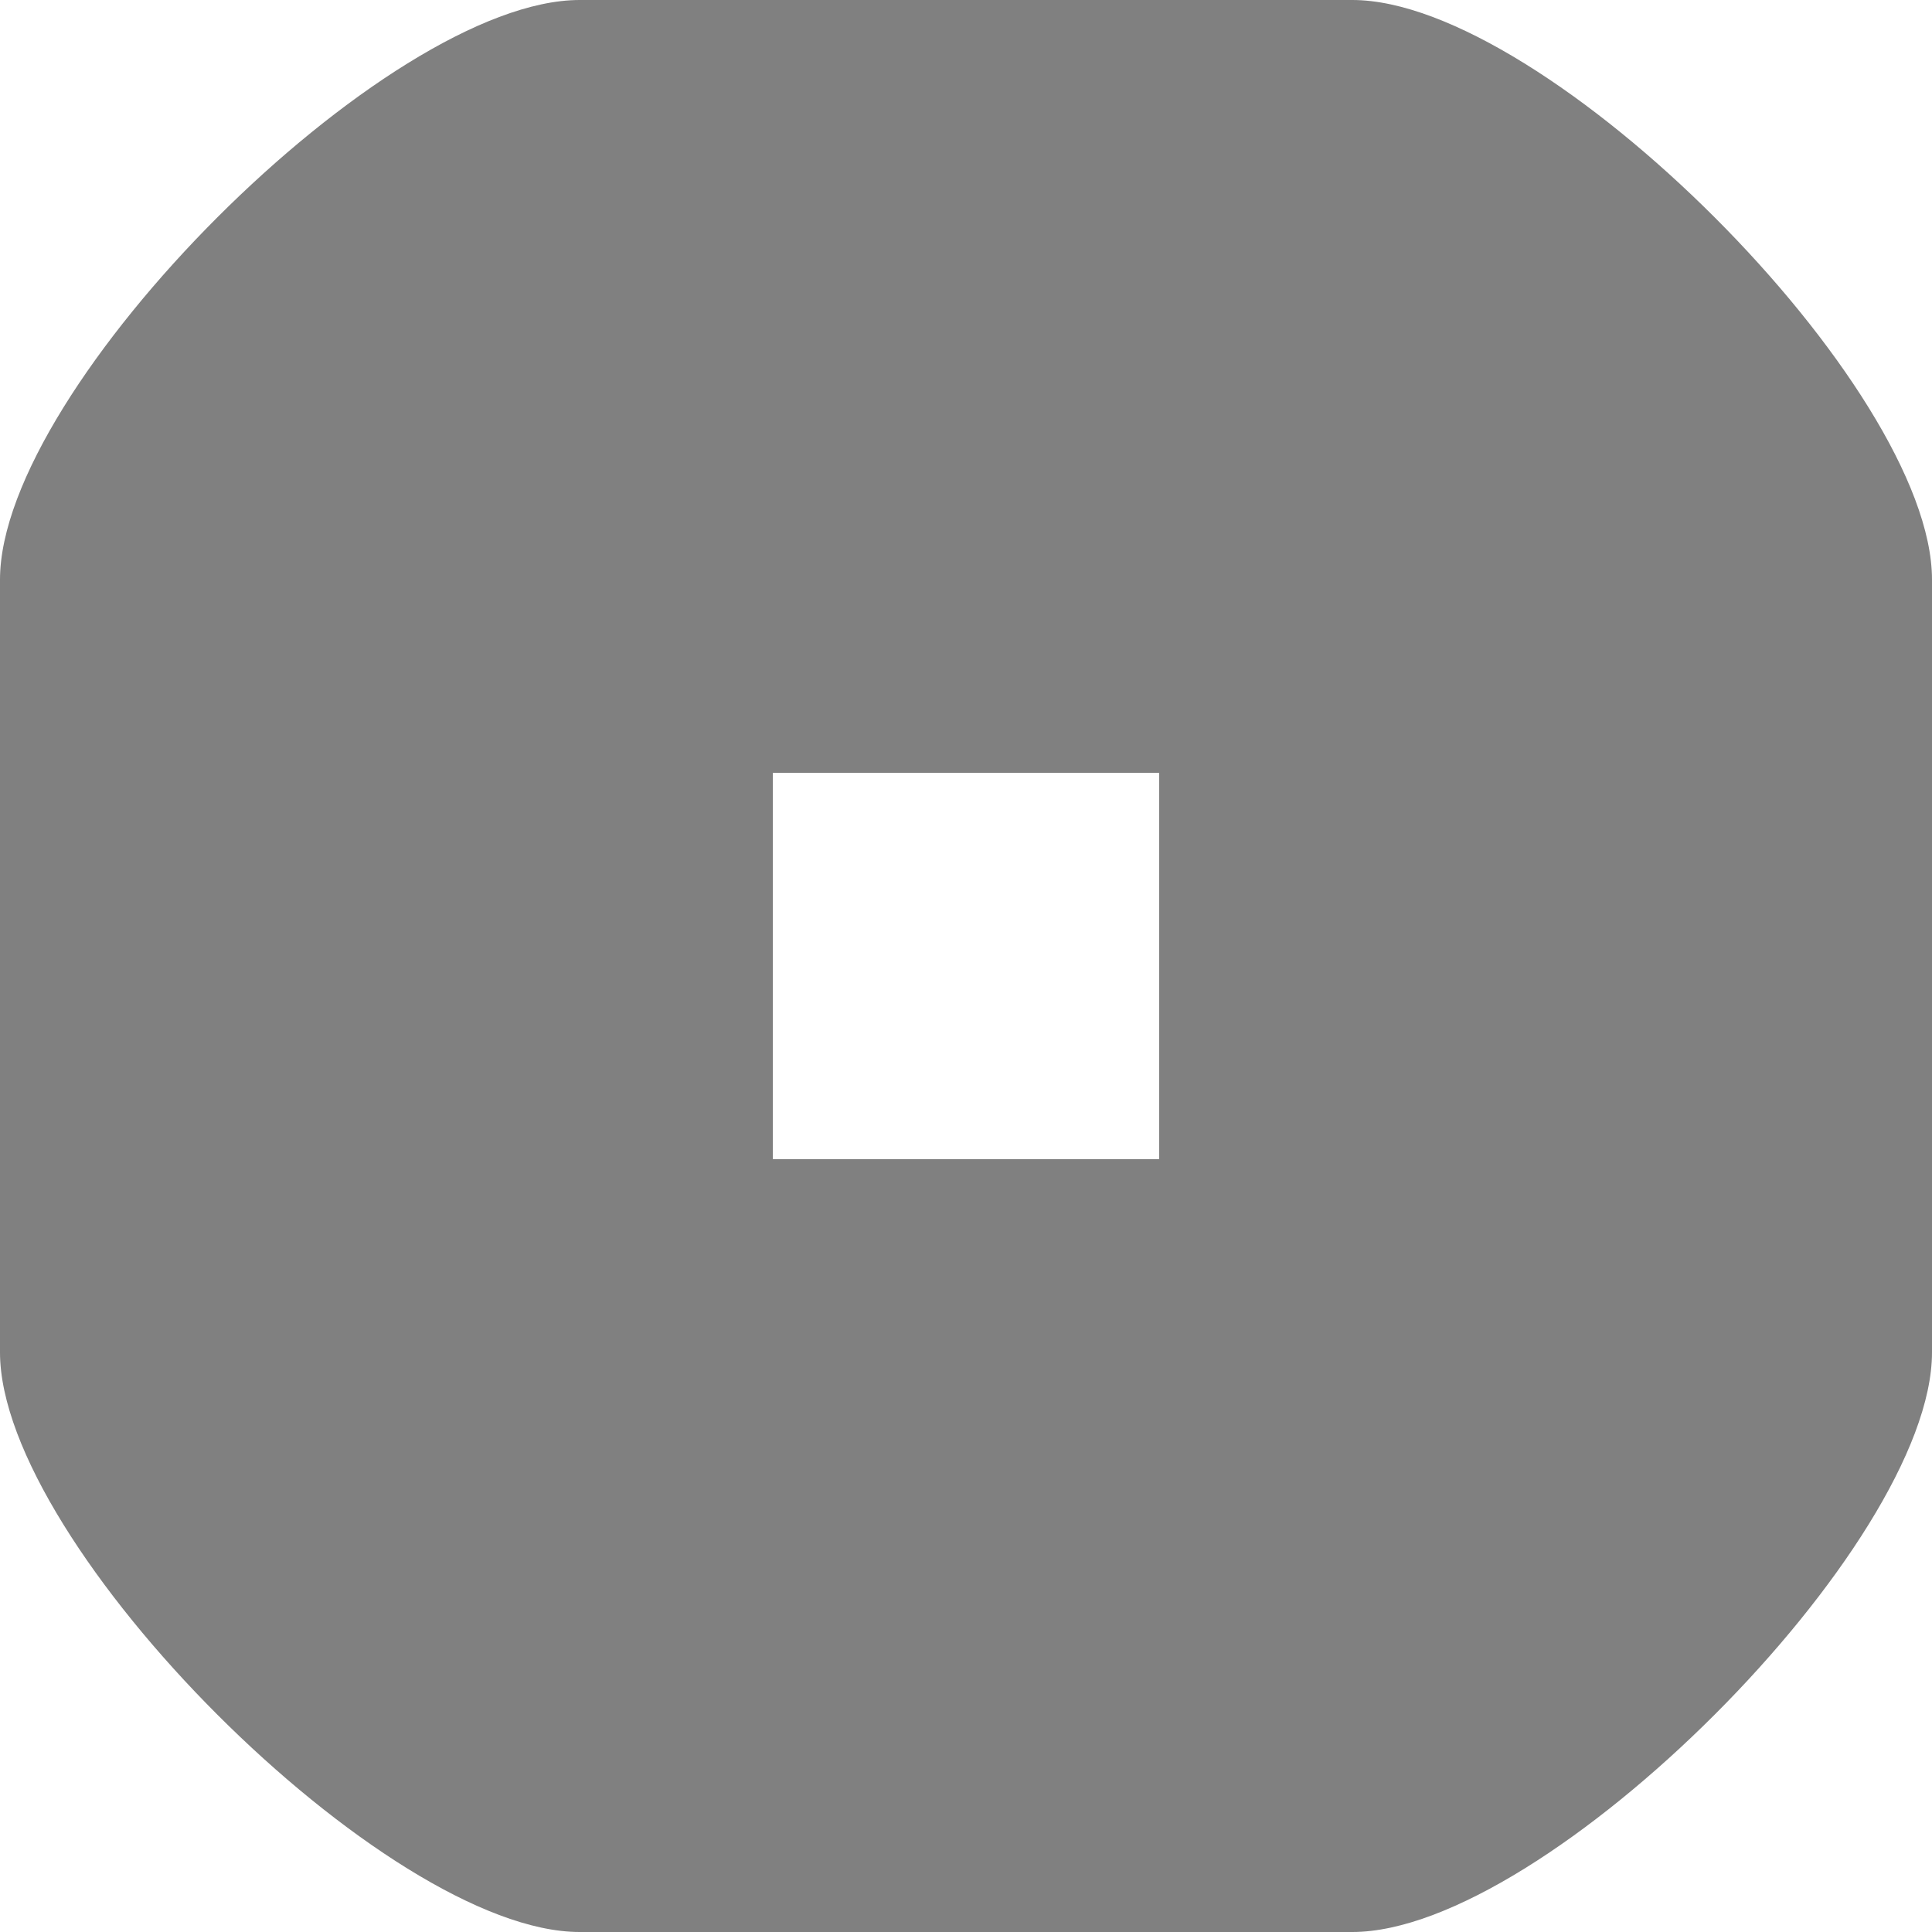
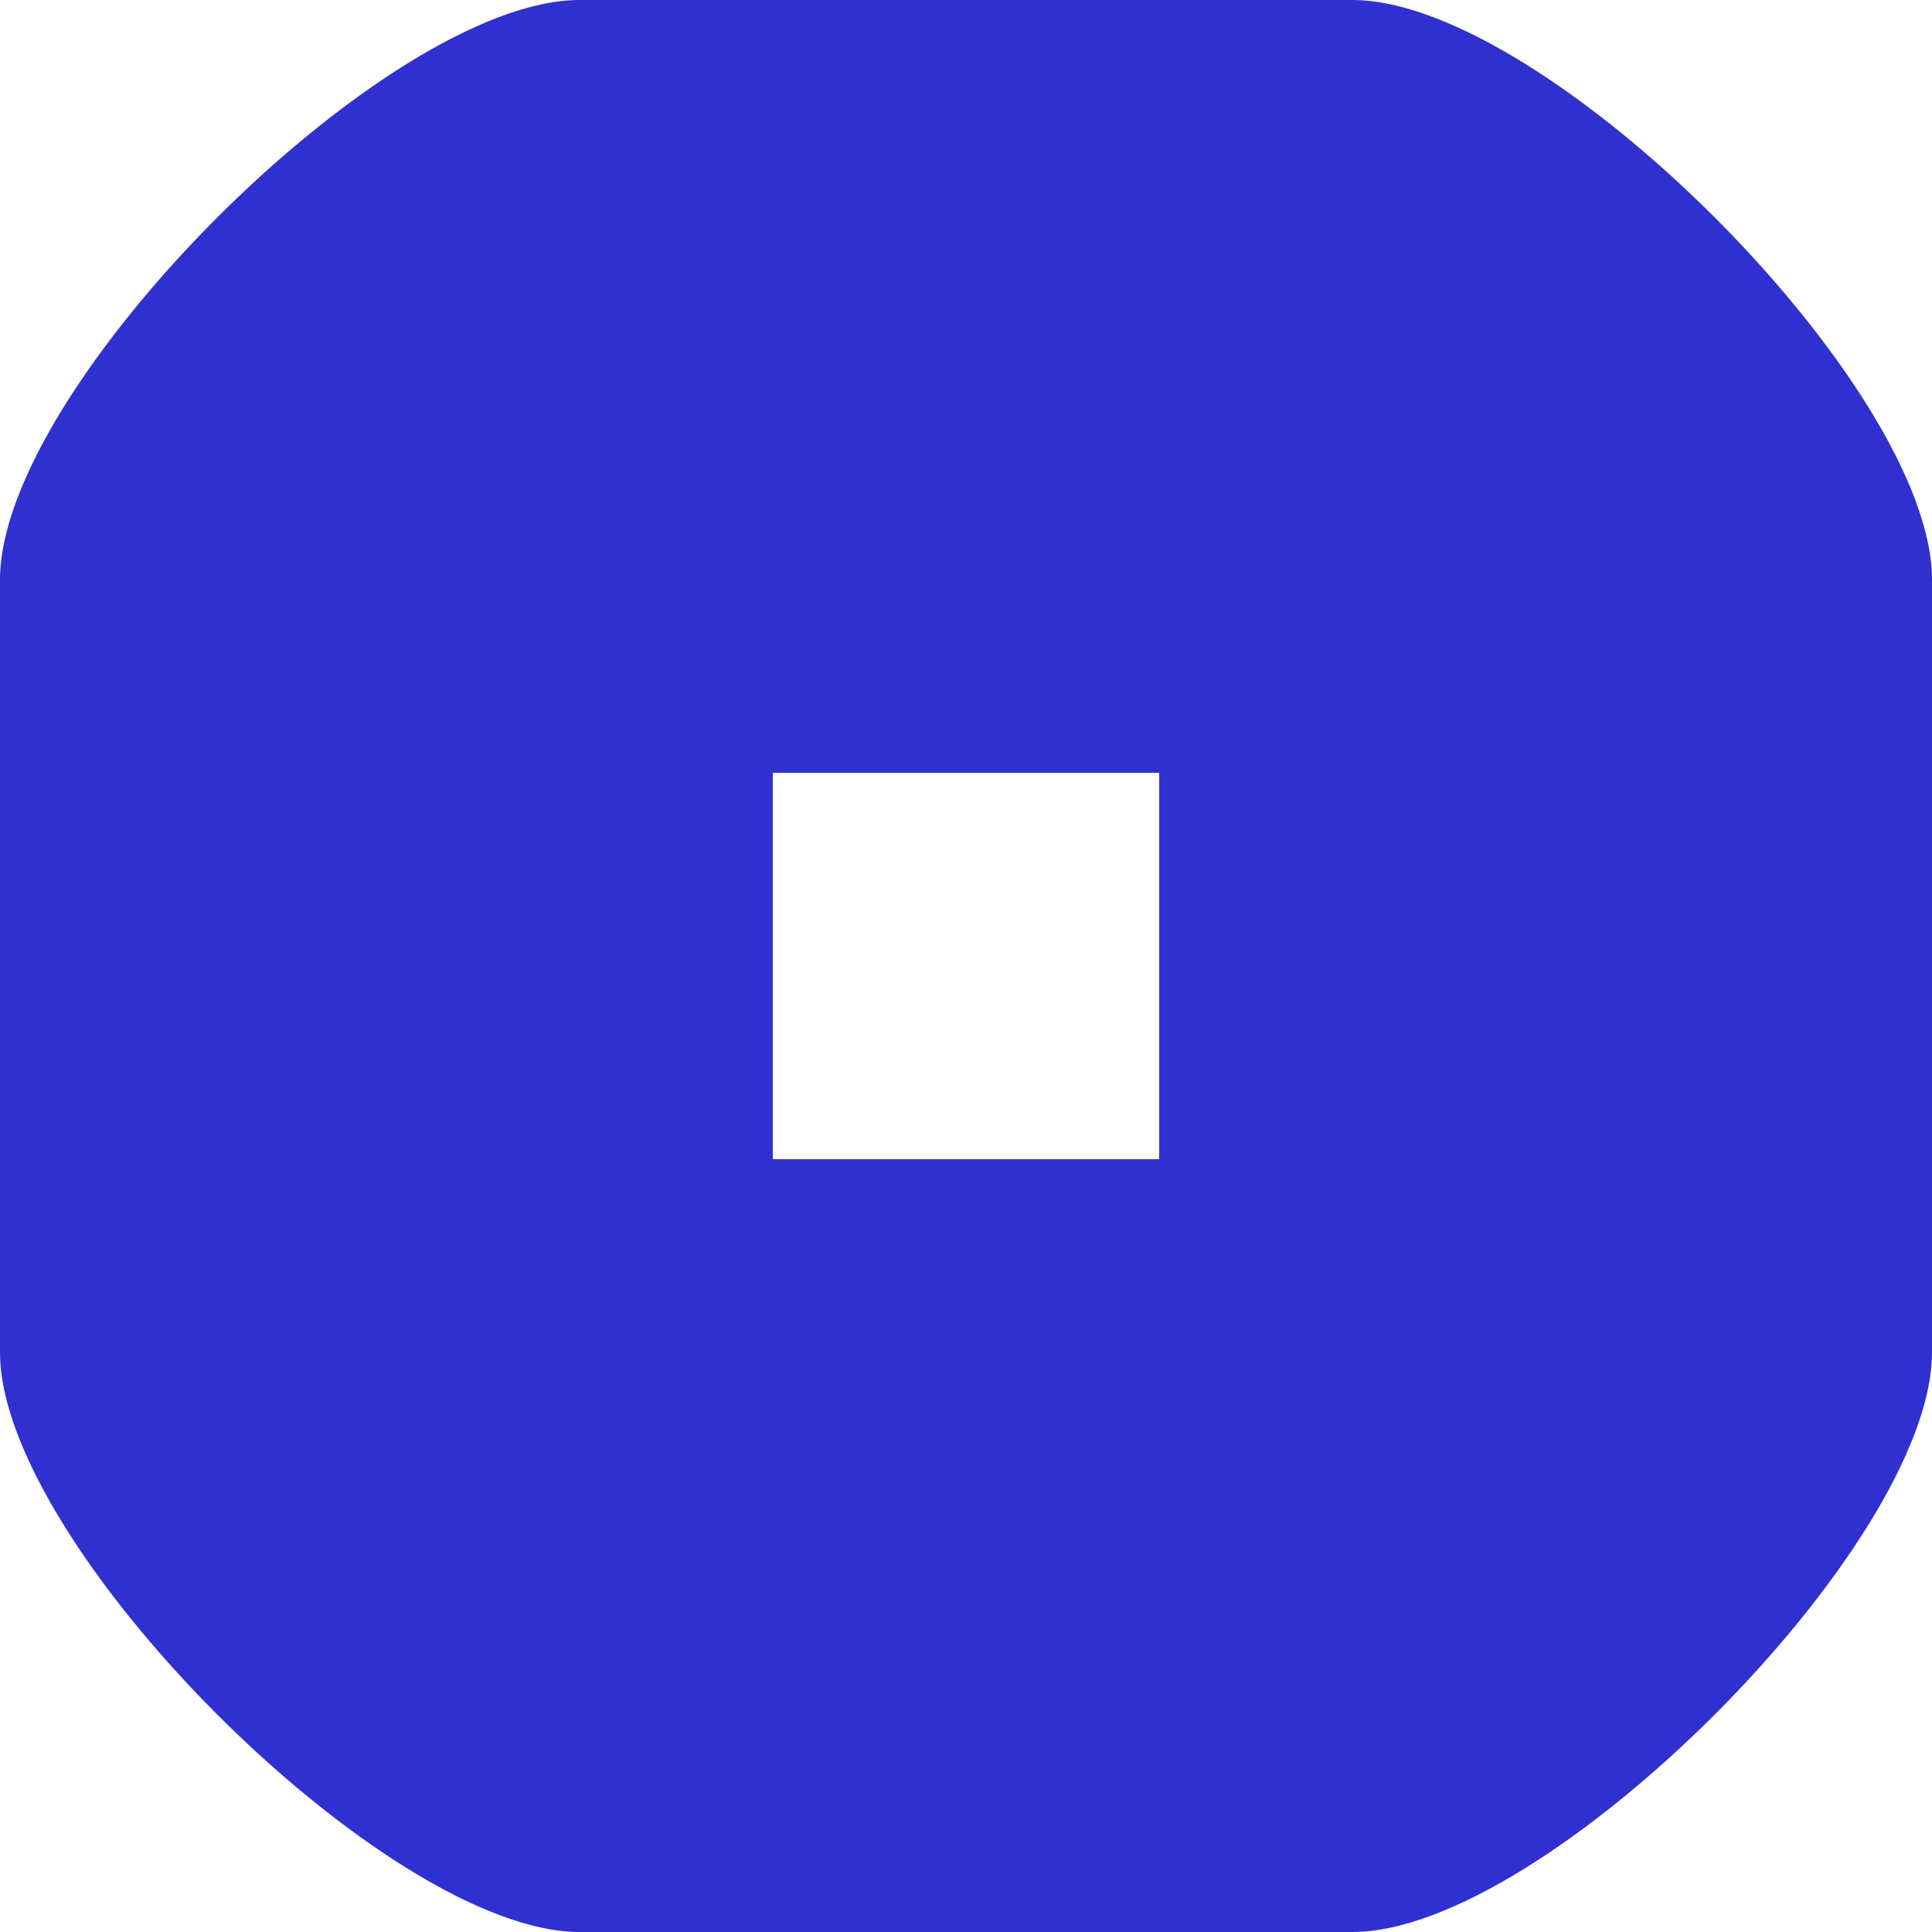
<svg xmlns="http://www.w3.org/2000/svg" width="100" height="100" viewBox="0 0 100 100" version="1.1" id="svg8">
  <defs id="defs2" />
  <g id="layer4" style="display:inline">
-     <path id="path924" style="fill:#808080;stroke:none;stroke-width:1px;stroke-linecap:butt;stroke-linejoin:miter;stroke-opacity:1" d="M 30,0 C 20,0 0,20 0,30 v 40 c 0,10 20,30 30,30 h 40 c 10,0 30,-20 30,-30 V 30 C 100,20 80,0 70,0 Z M 40,40 H 60 V 60 H 40 Z" />
+     <path id="path924" style="fill:#3030d0;stroke:none;stroke-width:1px;stroke-linecap:butt;stroke-linejoin:miter;stroke-opacity:1" d="M 30,0 C 20,0 0,20 0,30 v 40 c 0,10 20,30 30,30 h 40 c 10,0 30,-20 30,-30 V 30 C 100,20 80,0 70,0 Z M 40,40 H 60 V 60 H 40 Z" />
  </g>
</svg>
